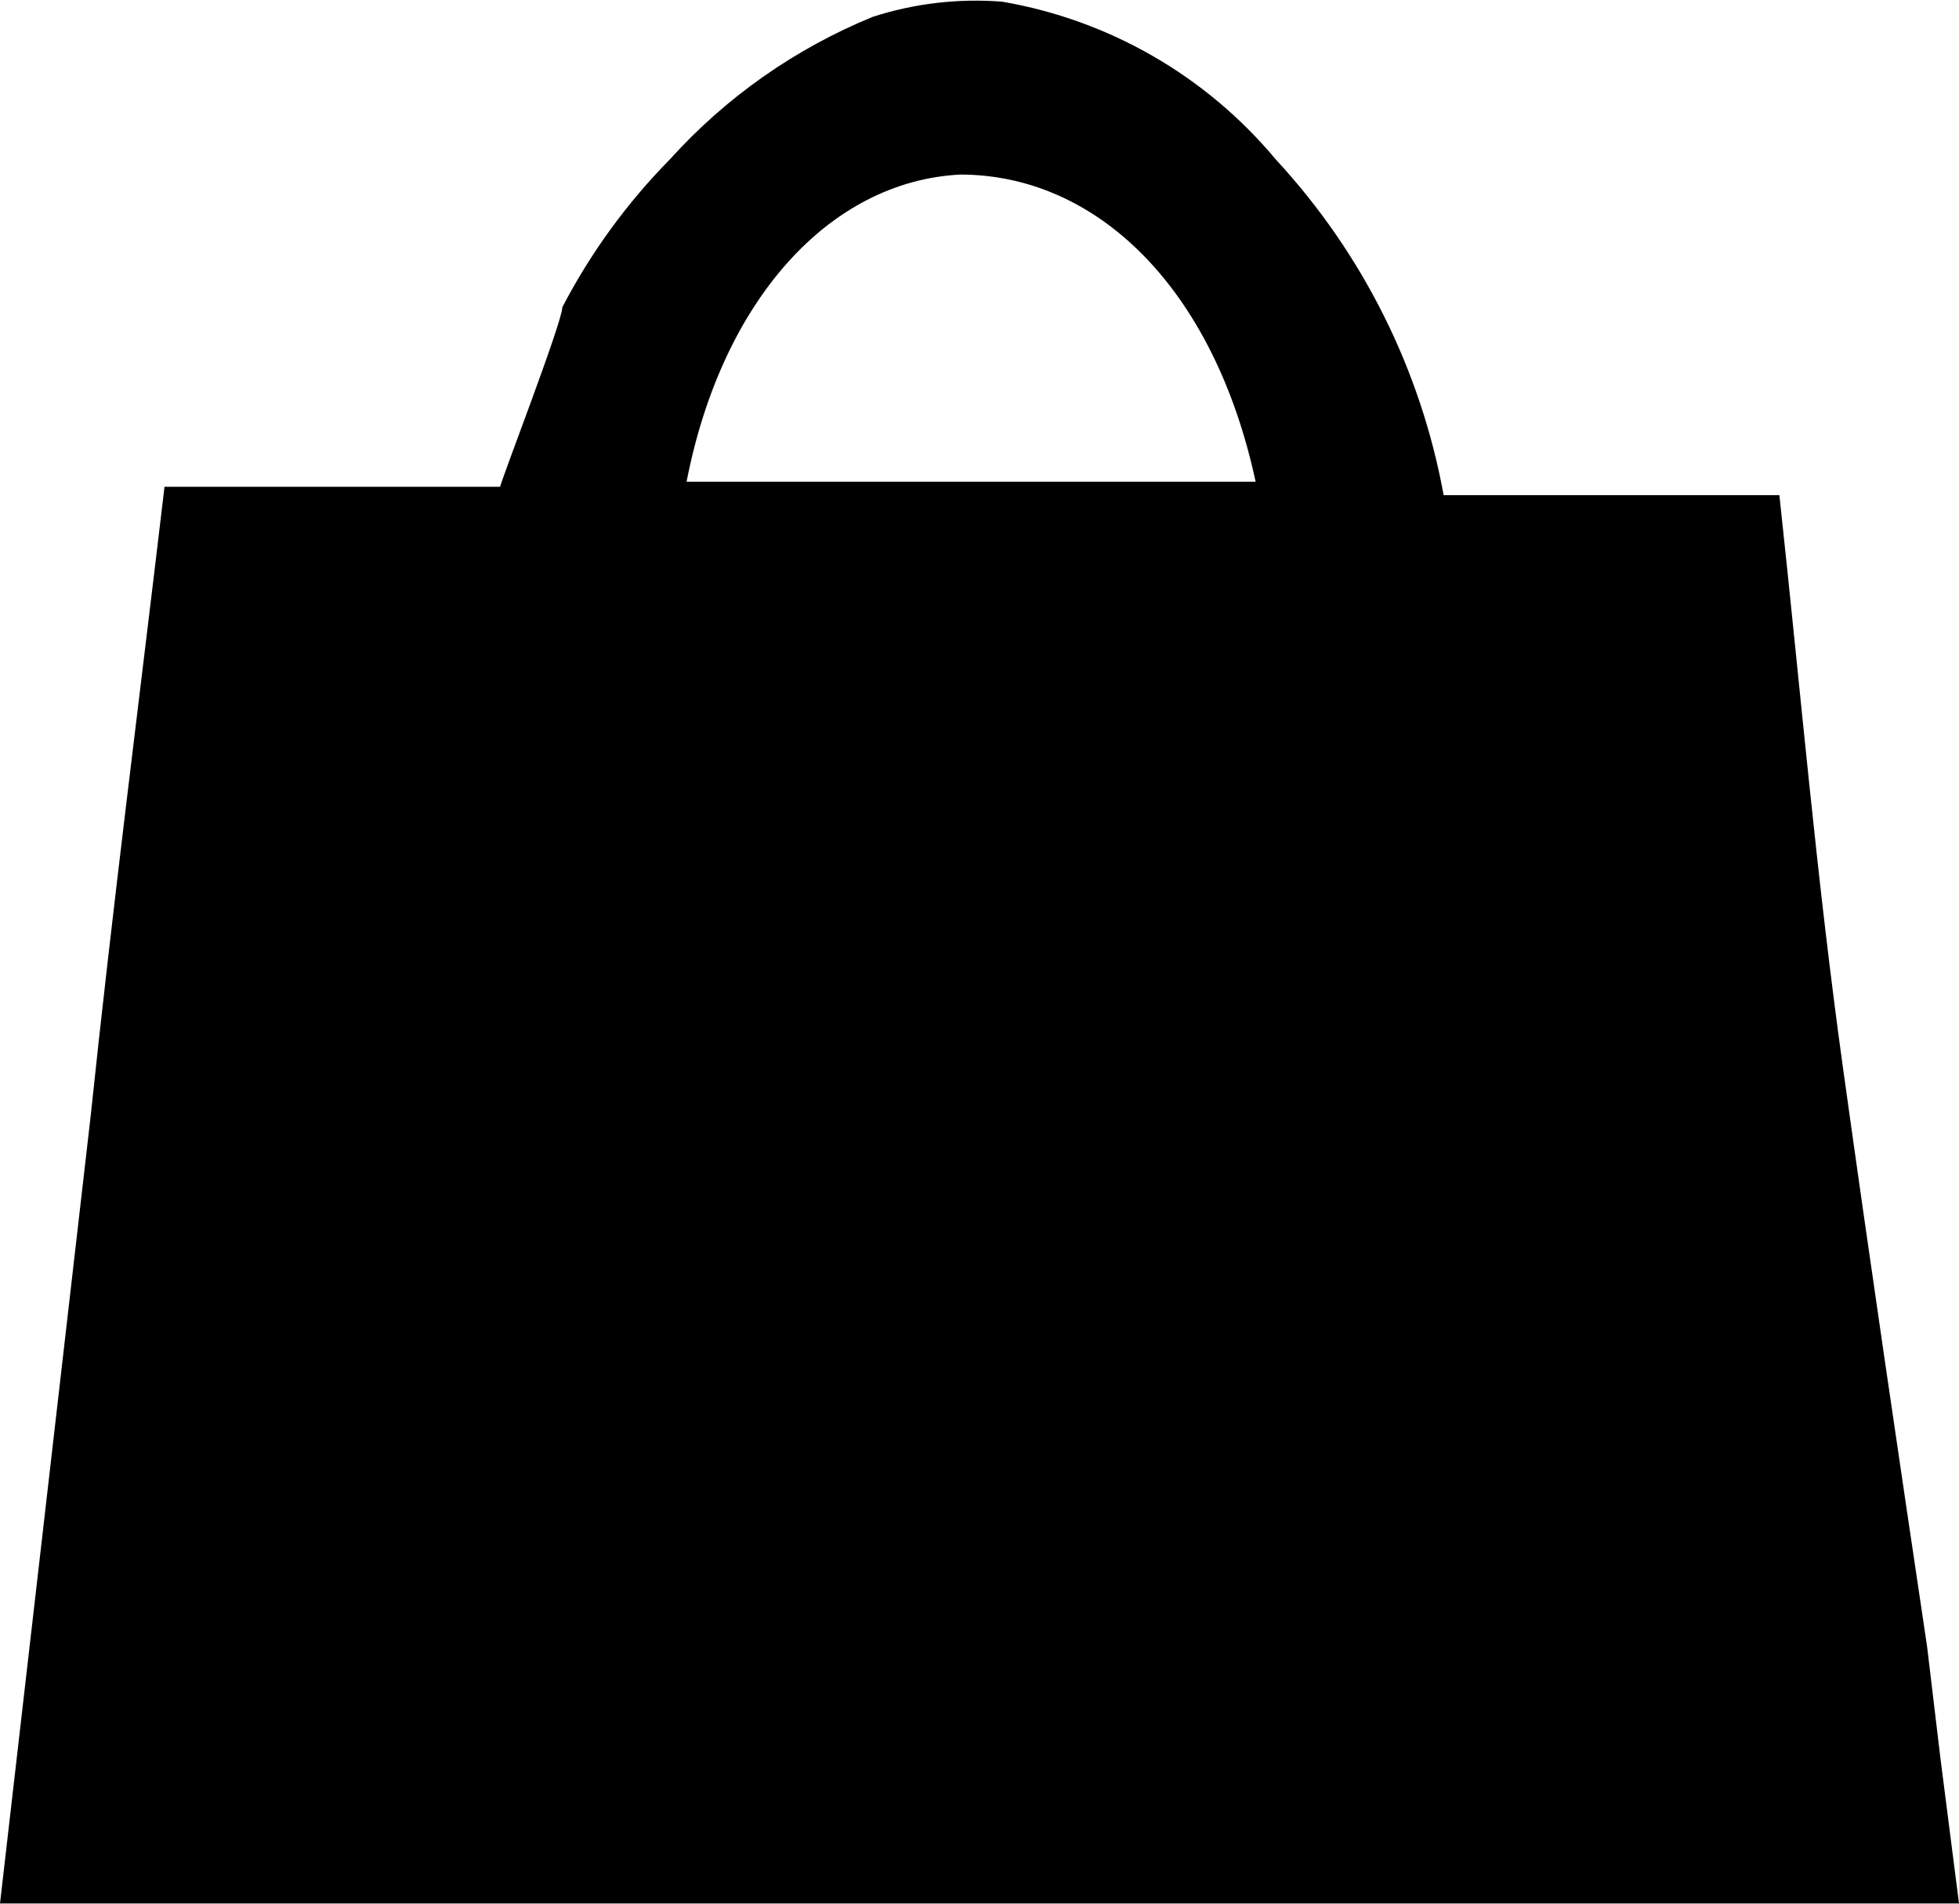
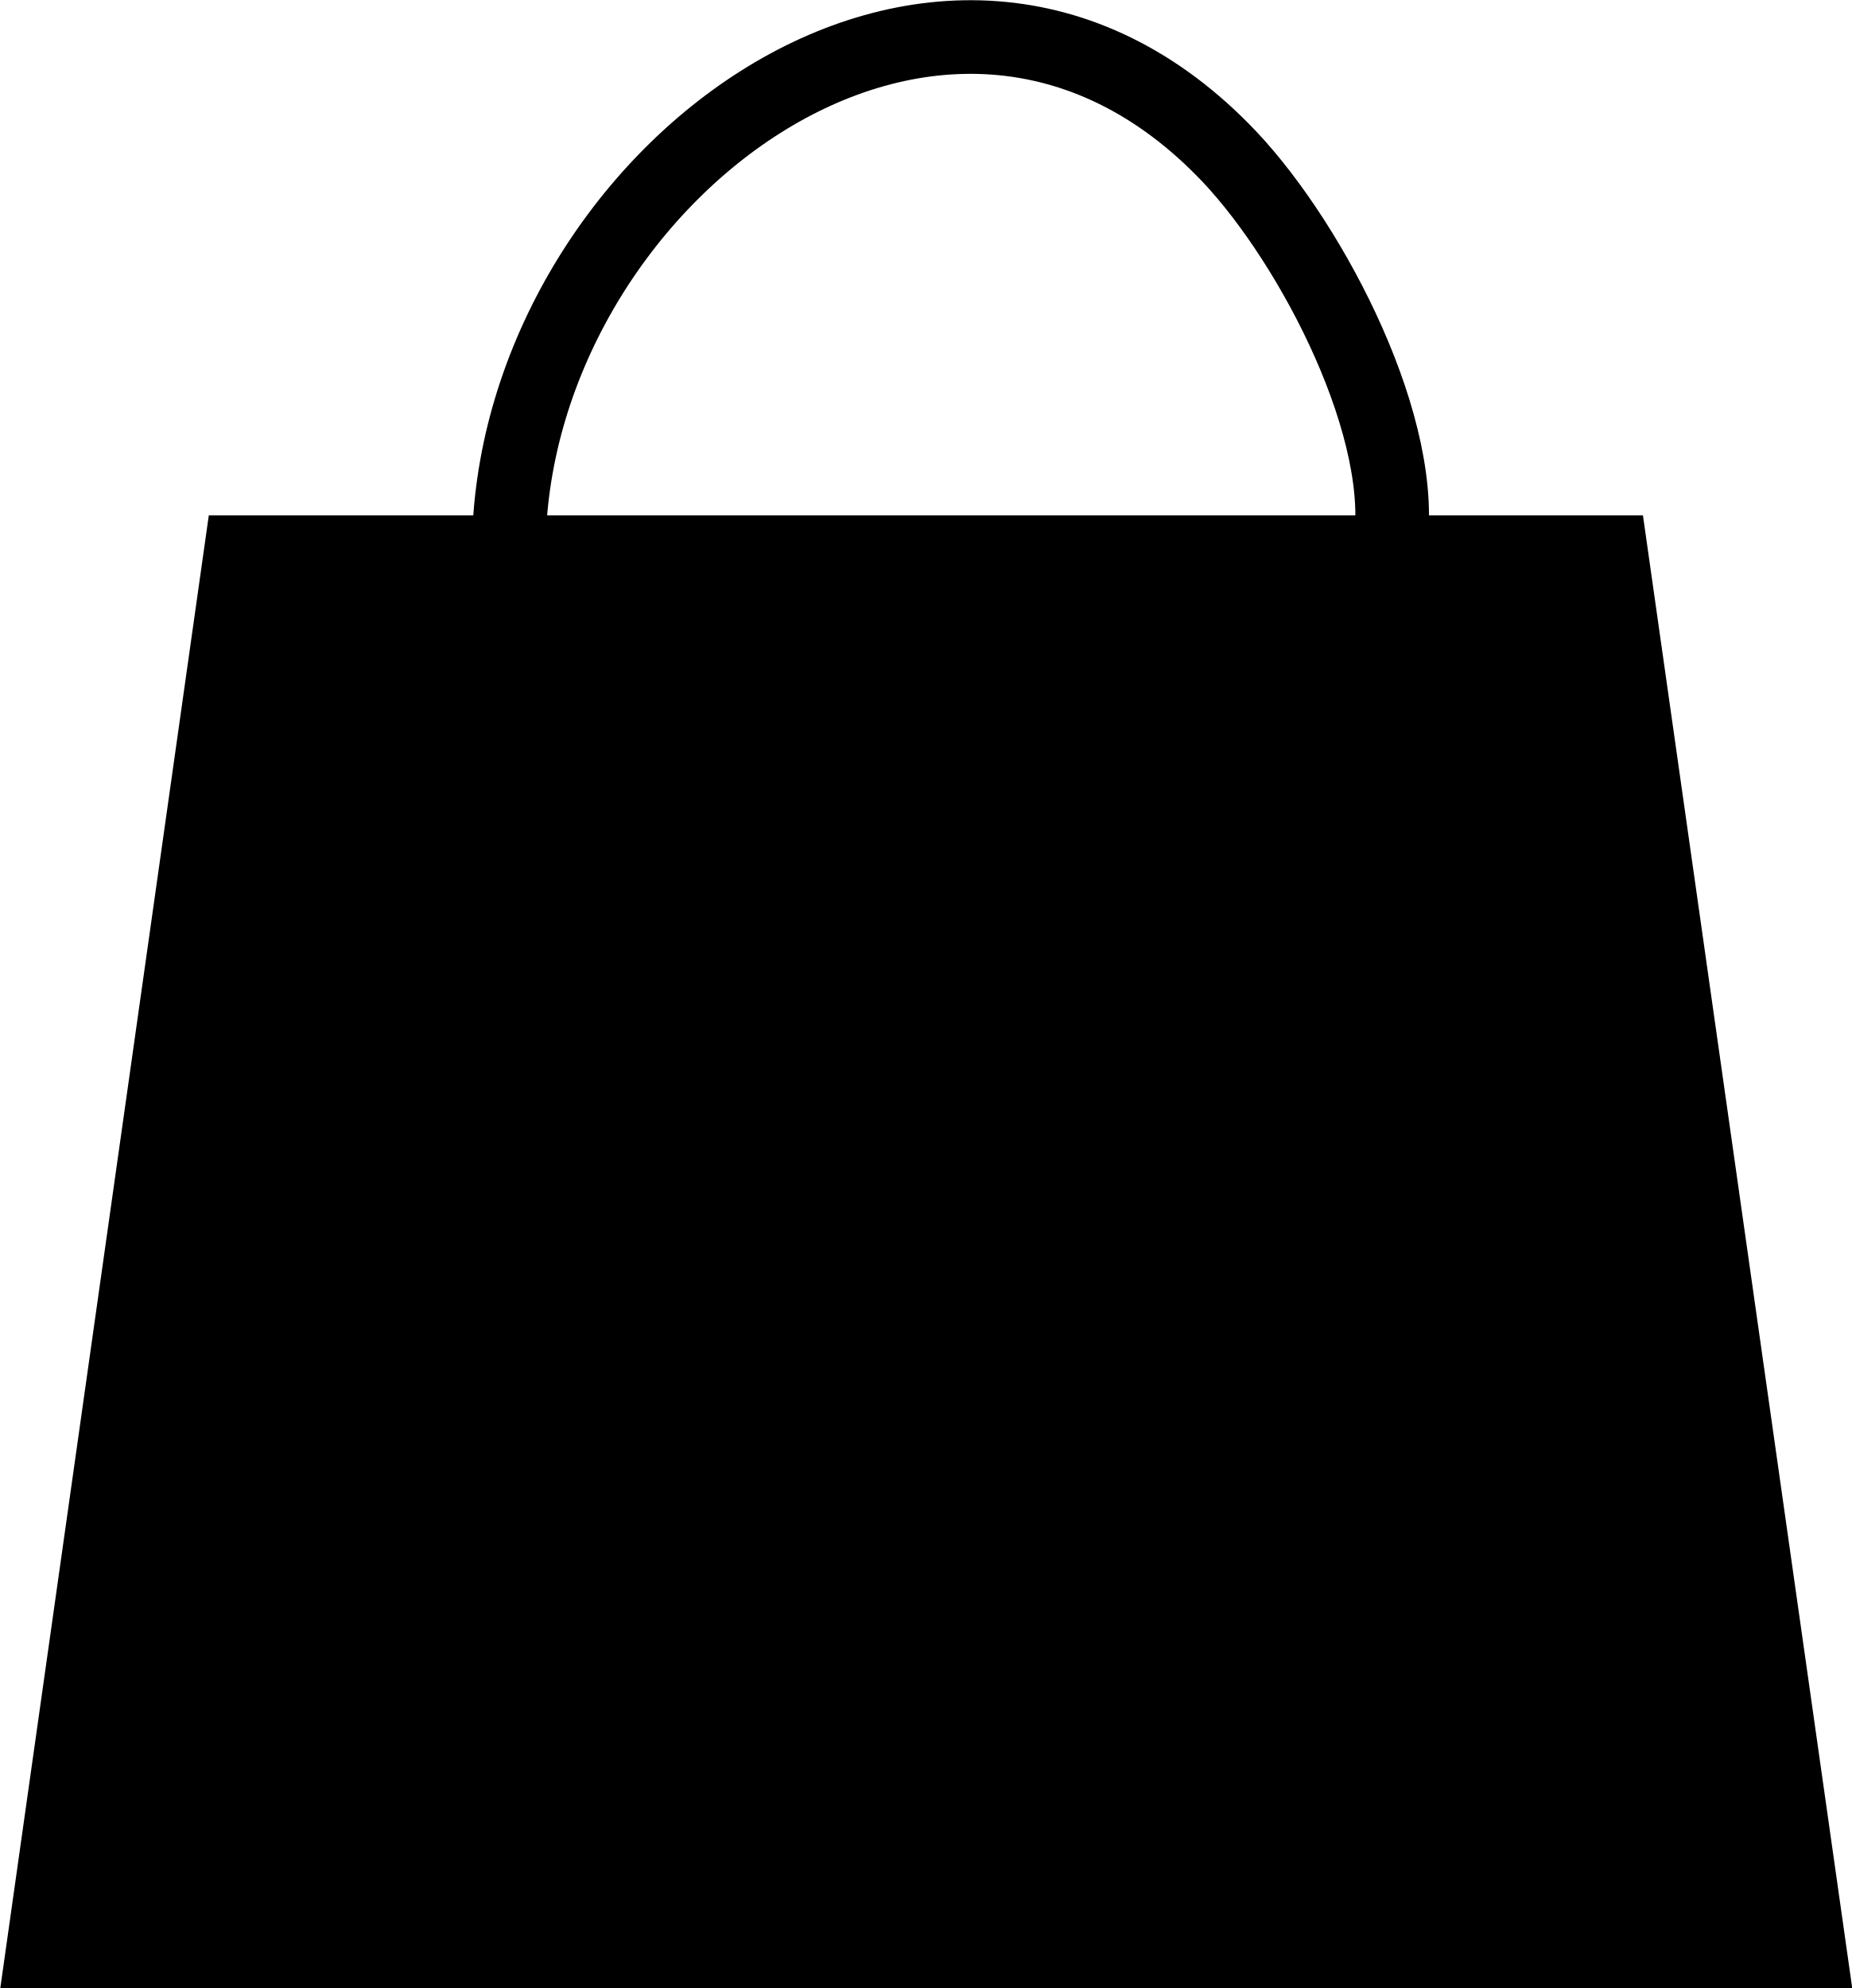
- <svg xmlns="http://www.w3.org/2000/svg" viewBox="0 0 11.67 11.34">
-   <path d="M11.89,11.14l-.08-.67c-.17-1.14-.34-2.29-.5-3.44s-.25-2.22-.38-3.42h-2a4,4,0,0,0-1-2A2.72,2.72,0,0,0,6.3.67a2,2,0,0,0-.77.09,3.32,3.32,0,0,0-1.21.85,3.67,3.67,0,0,0-.64.88c0,.09-.38,1.07-.37,1.07h-2C1.16,4.83,1,6.07.87,7.31L.33,12H12ZM6.05,1.7c.81,0,1.51.67,1.76,1.83H4.42C4.63,2.45,5.27,1.74,6.05,1.7Z" transform="translate(-0.33 -0.66)" />
+ <svg xmlns="http://www.w3.org/2000/svg" viewBox="0 0 25.15 27">
+   <defs>
+     <style>.a{fill:none;}.a,.b{stroke:#000;stroke-miterlimit:10;}</style>
+   </defs>
+   <path class="a" d="M-153.44,1.77c0-5,5.86-9.52,9.79-5.37,1.14,1.21,2.45,3.74,2.17,5.34" transform="translate(160.35 5.73)" />
+   <polygon class="b" points="3.27 7.5 0.58 26.5 3.27 26.5 24.58 26.5 21.88 7.5 3.27 7.5" />
</svg>
